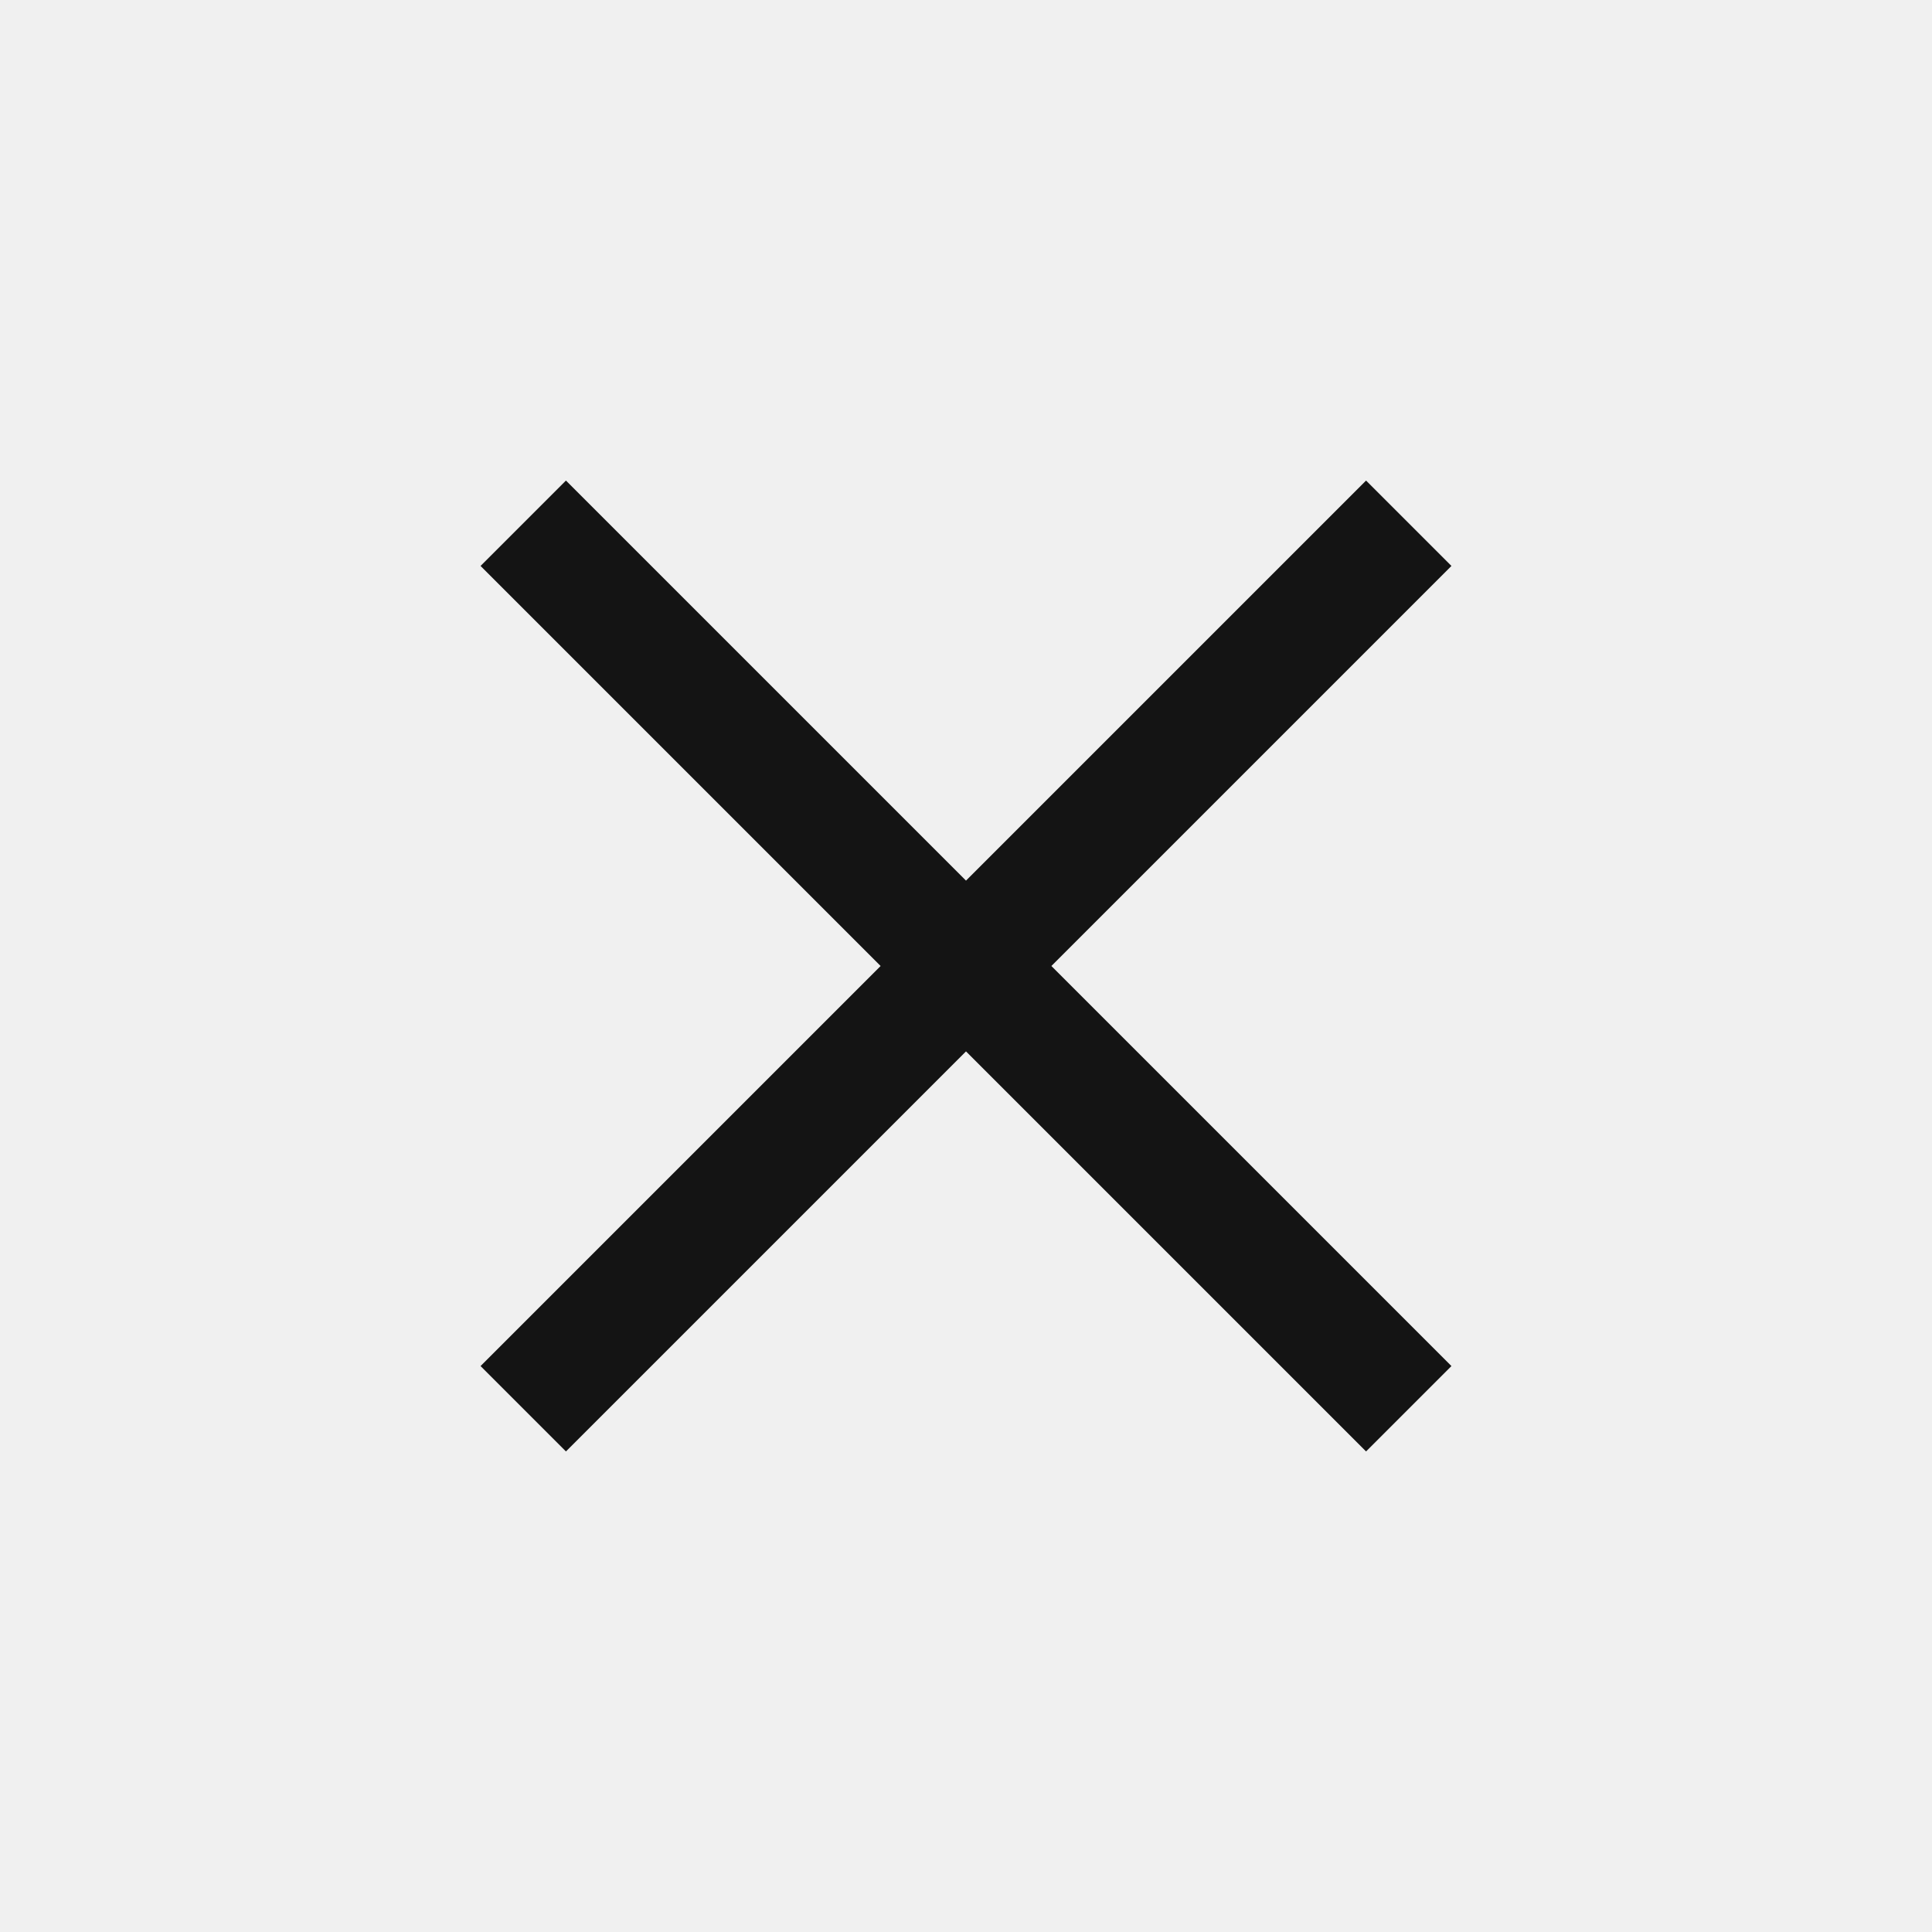
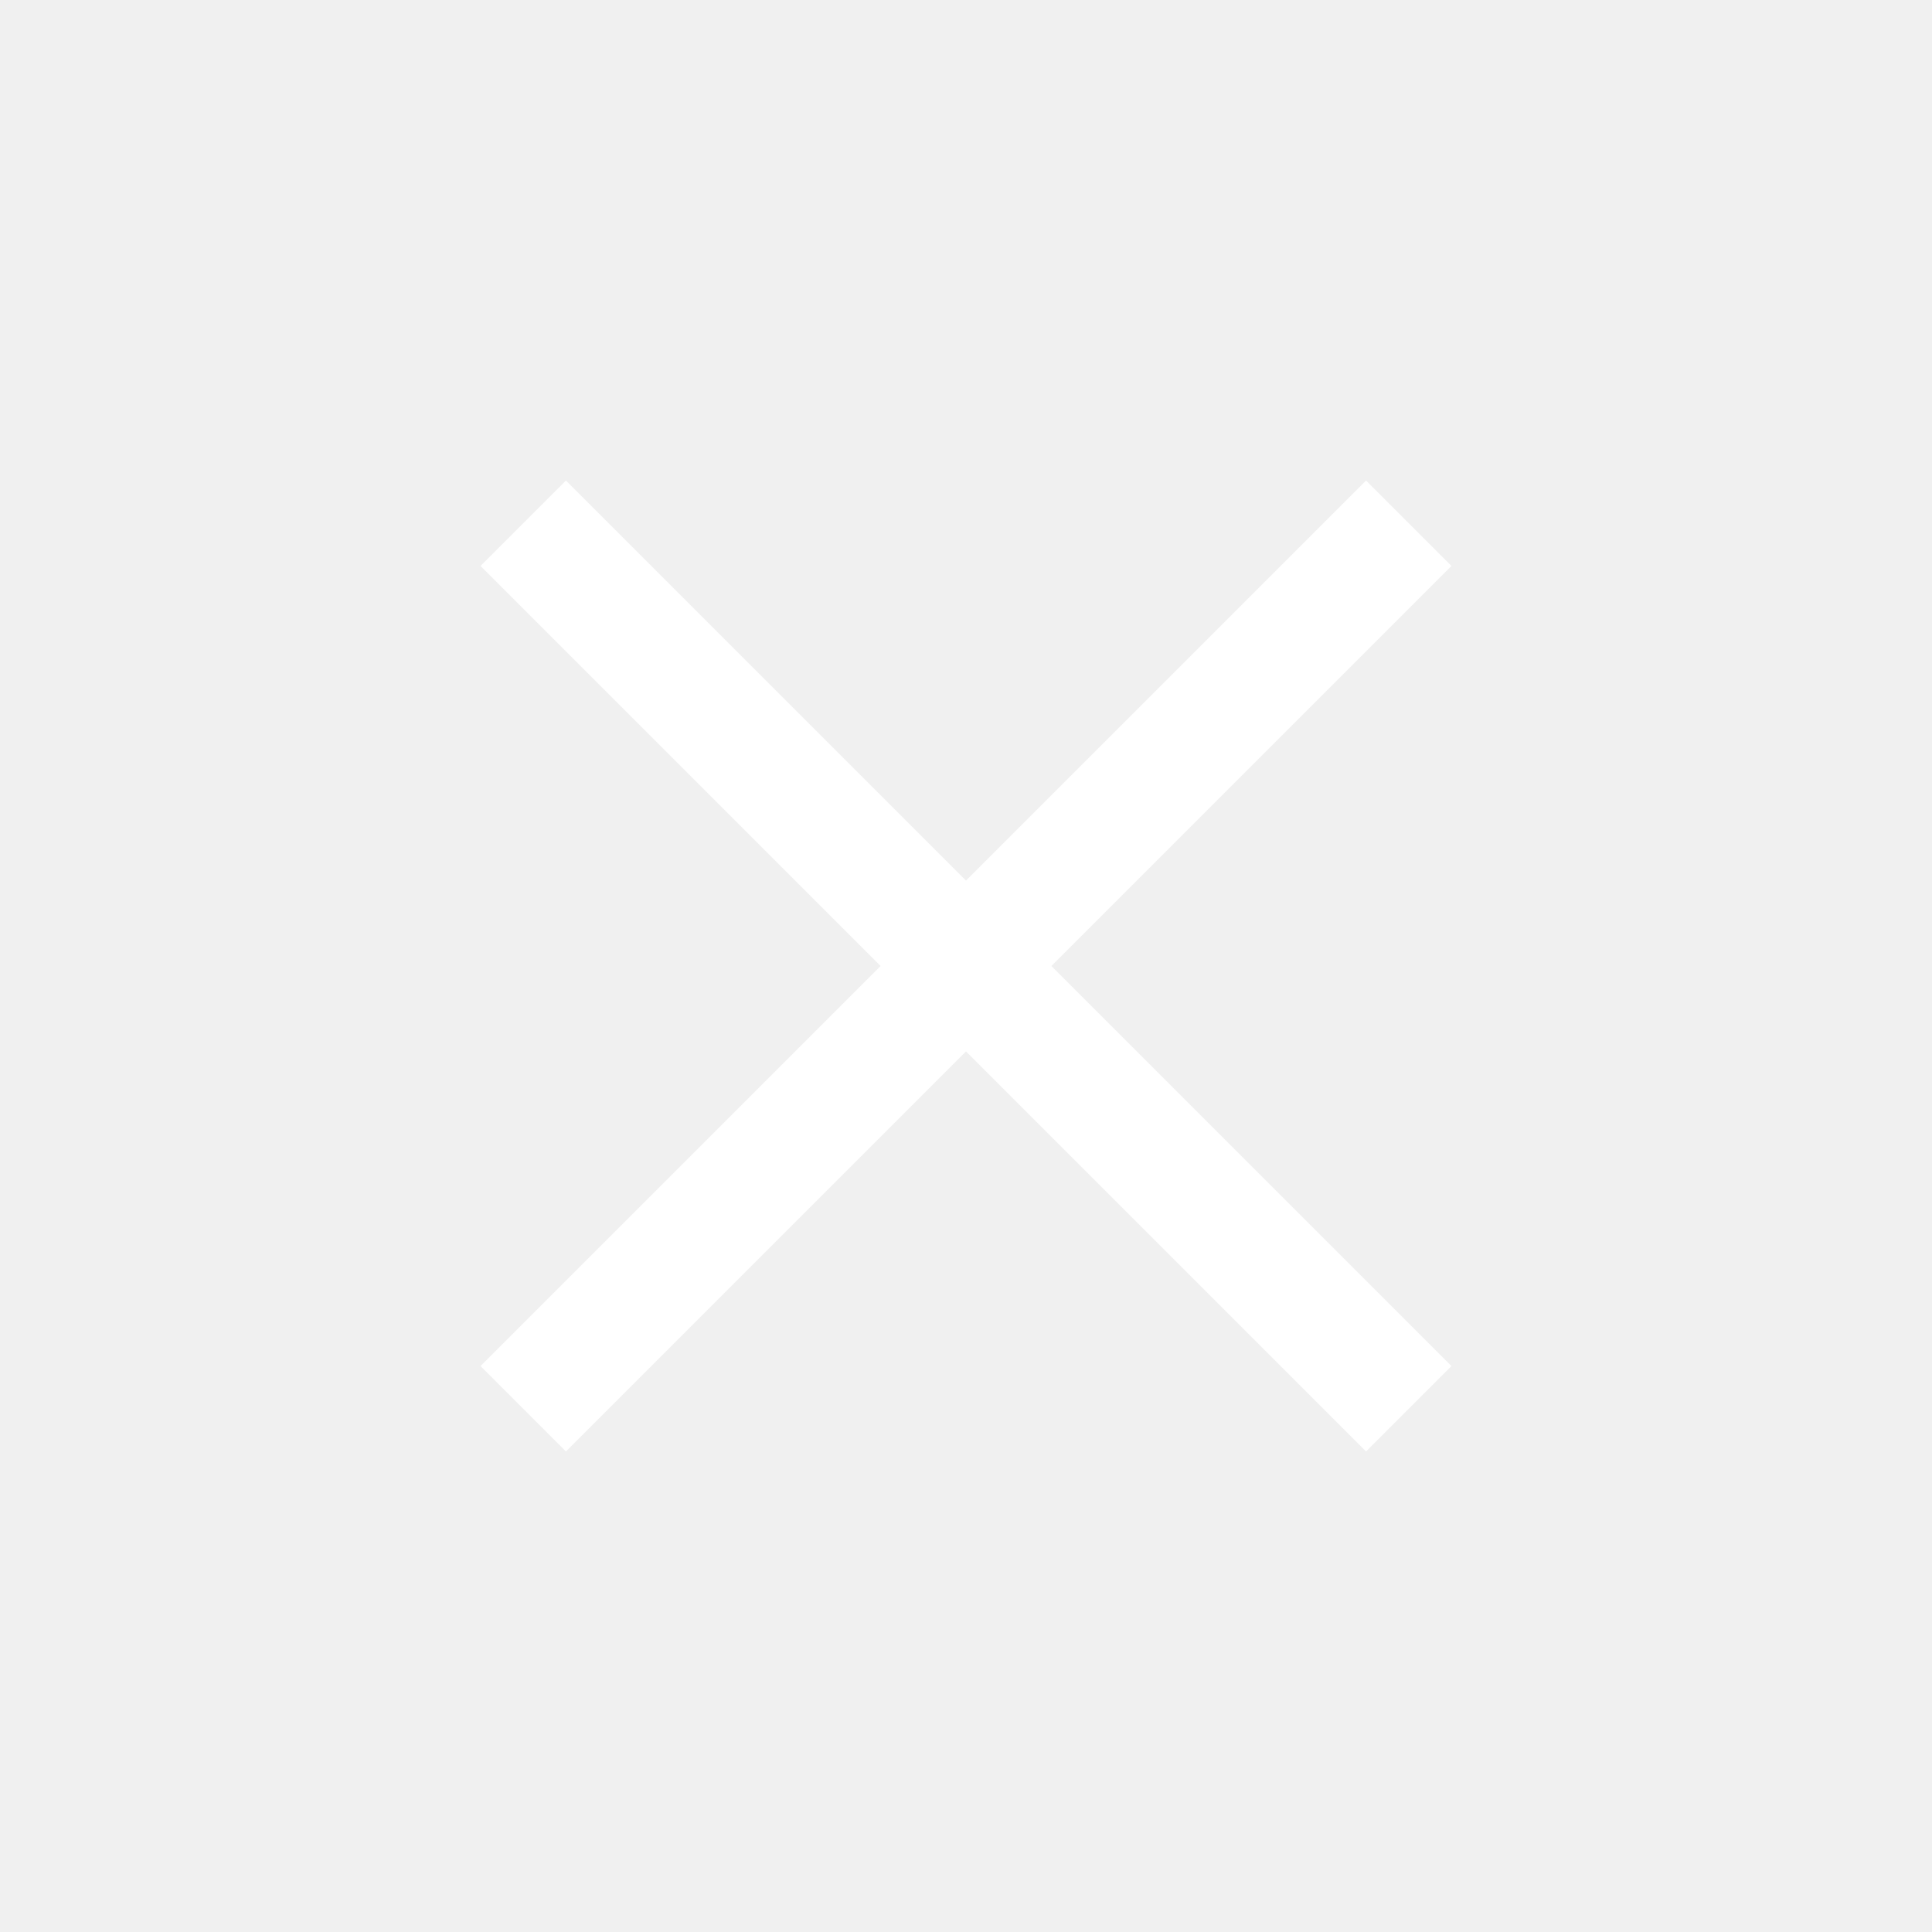
- <svg xmlns="http://www.w3.org/2000/svg" width="24" height="24" viewBox="0 0 24 24" fill="none">
-   <path d="M6.5 6.5L12 12M12 12L17.5 17.5M12 12L6.5 17.5M12 12L17.5 6.5" stroke="#141414" stroke-width="1.5" />
+ <svg xmlns="http://www.w3.org/2000/svg" width="24" height="24" viewBox="0 0 24 24" fill="#ffffff">
+   <path d="M6.5 6.5L12 12M12 12L17.5 17.5M12 12L6.5 17.5M12 12L17.5 6.5" stroke="#ffffff" stroke-width="1.5" />
</svg>
